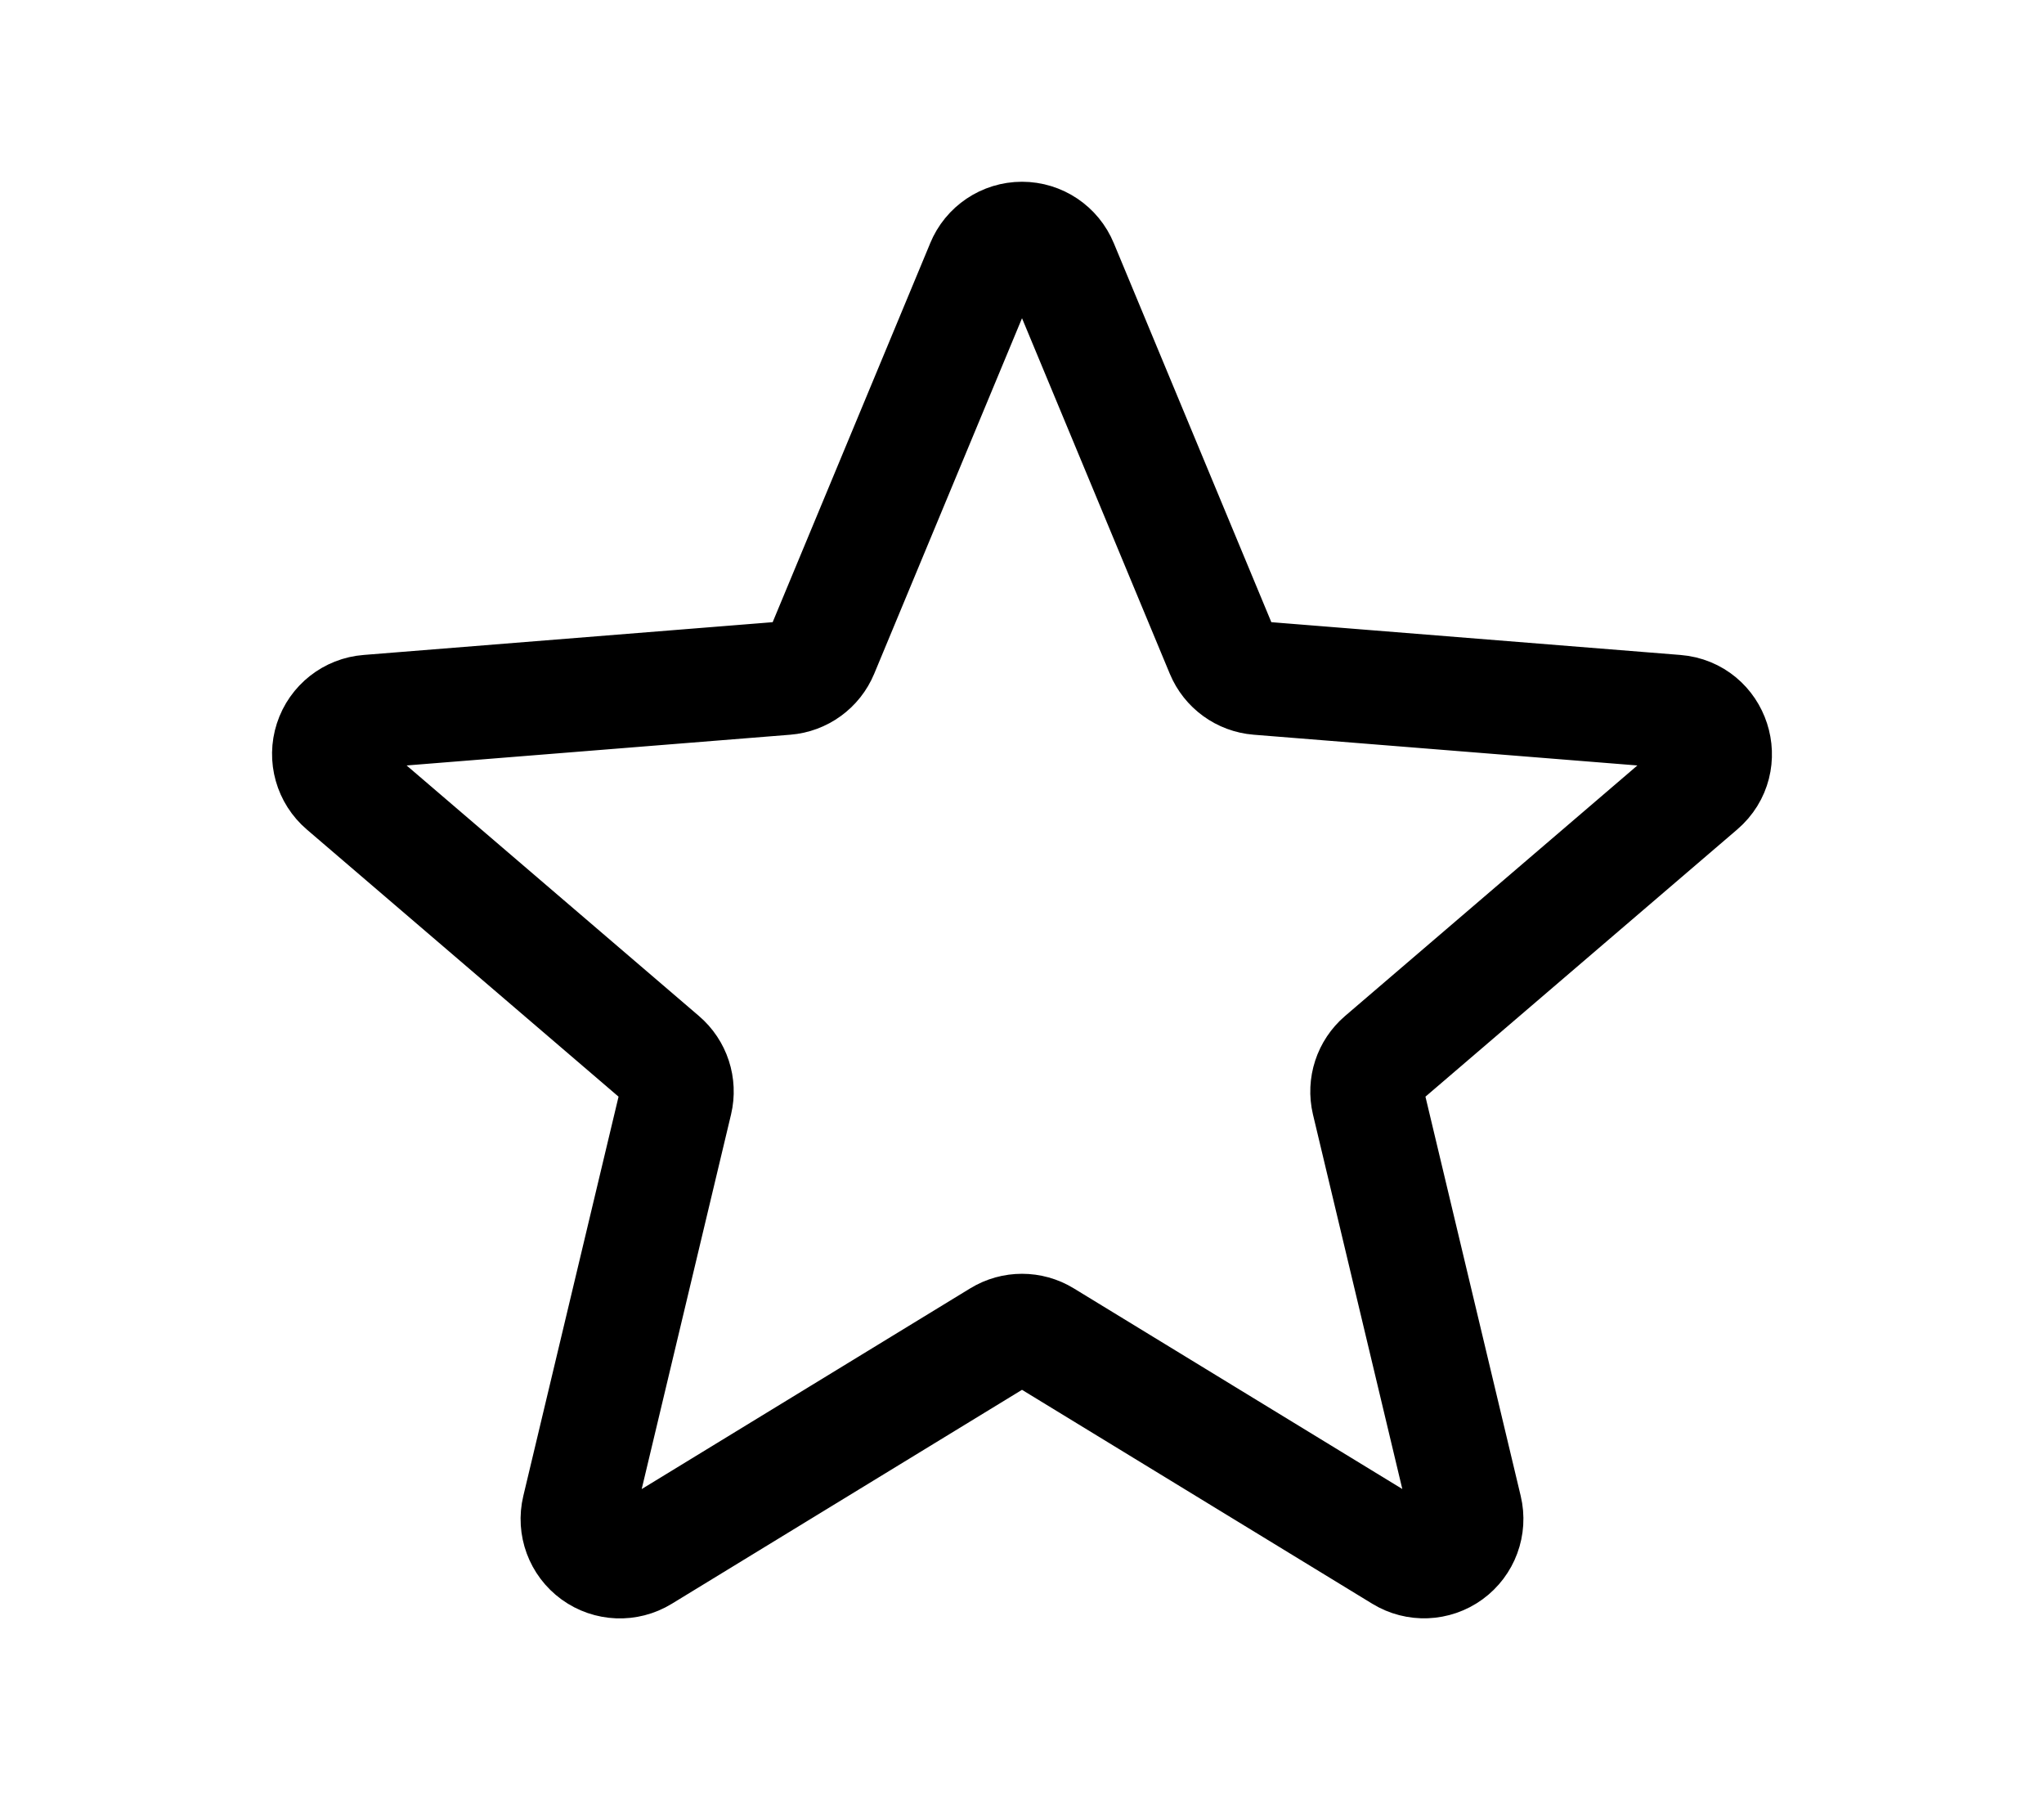
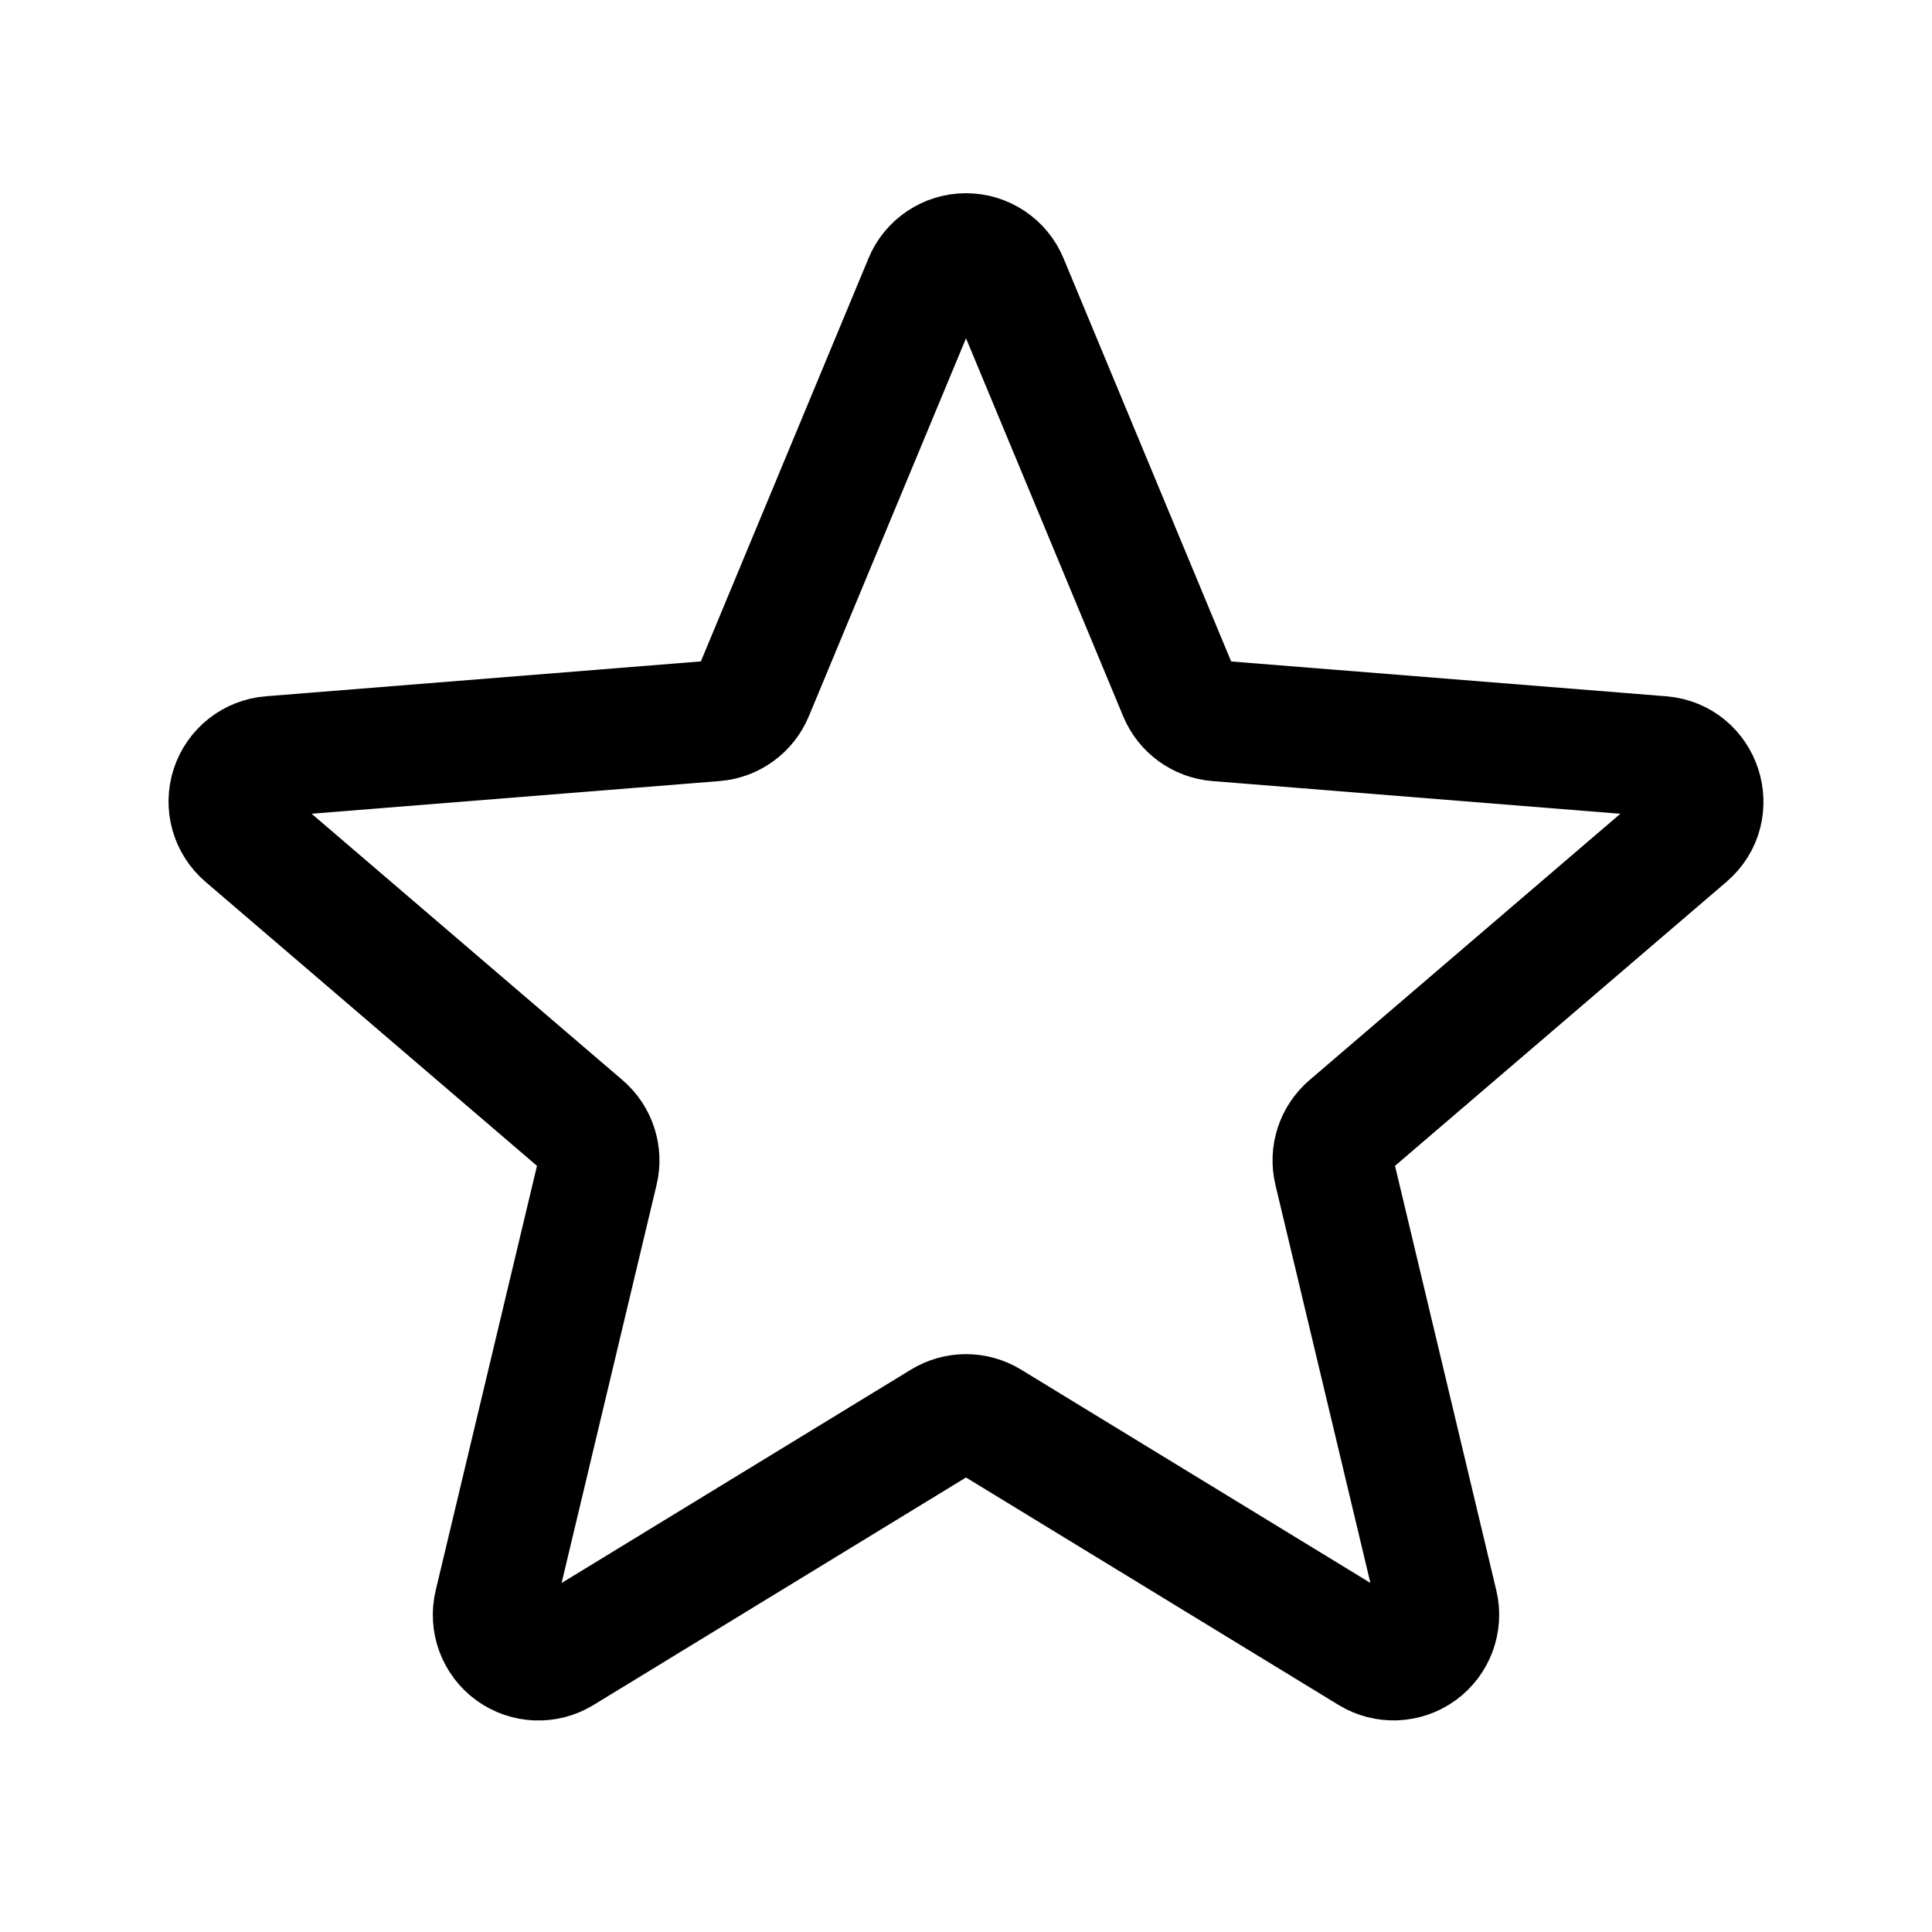
- <svg xmlns="http://www.w3.org/2000/svg" width="45" height="40" fill="none" viewBox="0 0 24 24" stroke-width="1.5" stroke="currentColor" class="w-6 h-6">
+ <svg xmlns="http://www.w3.org/2000/svg" width="25" height="25" fill="none" viewBox="0 0 24 24" stroke-width="1.5" stroke="currentColor" class="w-6 h-6">
  <path stroke-linecap="round" stroke-linejoin="round" d="M11.48 3.499a.562.562 0 0 1 1.04 0l2.125 5.111a.563.563 0 0 0 .475.345l5.518.442c.499.04.701.663.321.988l-4.204 3.602a.563.563 0 0 0-.182.557l1.285 5.385a.562.562 0 0 1-.84.61l-4.725-2.885a.562.562 0 0 0-.586 0L6.982 20.54a.562.562 0 0 1-.84-.61l1.285-5.386a.562.562 0 0 0-.182-.557l-4.204-3.602a.562.562 0 0 1 .321-.988l5.518-.442a.563.563 0 0 0 .475-.345L11.48 3.5Z" />
</svg>
